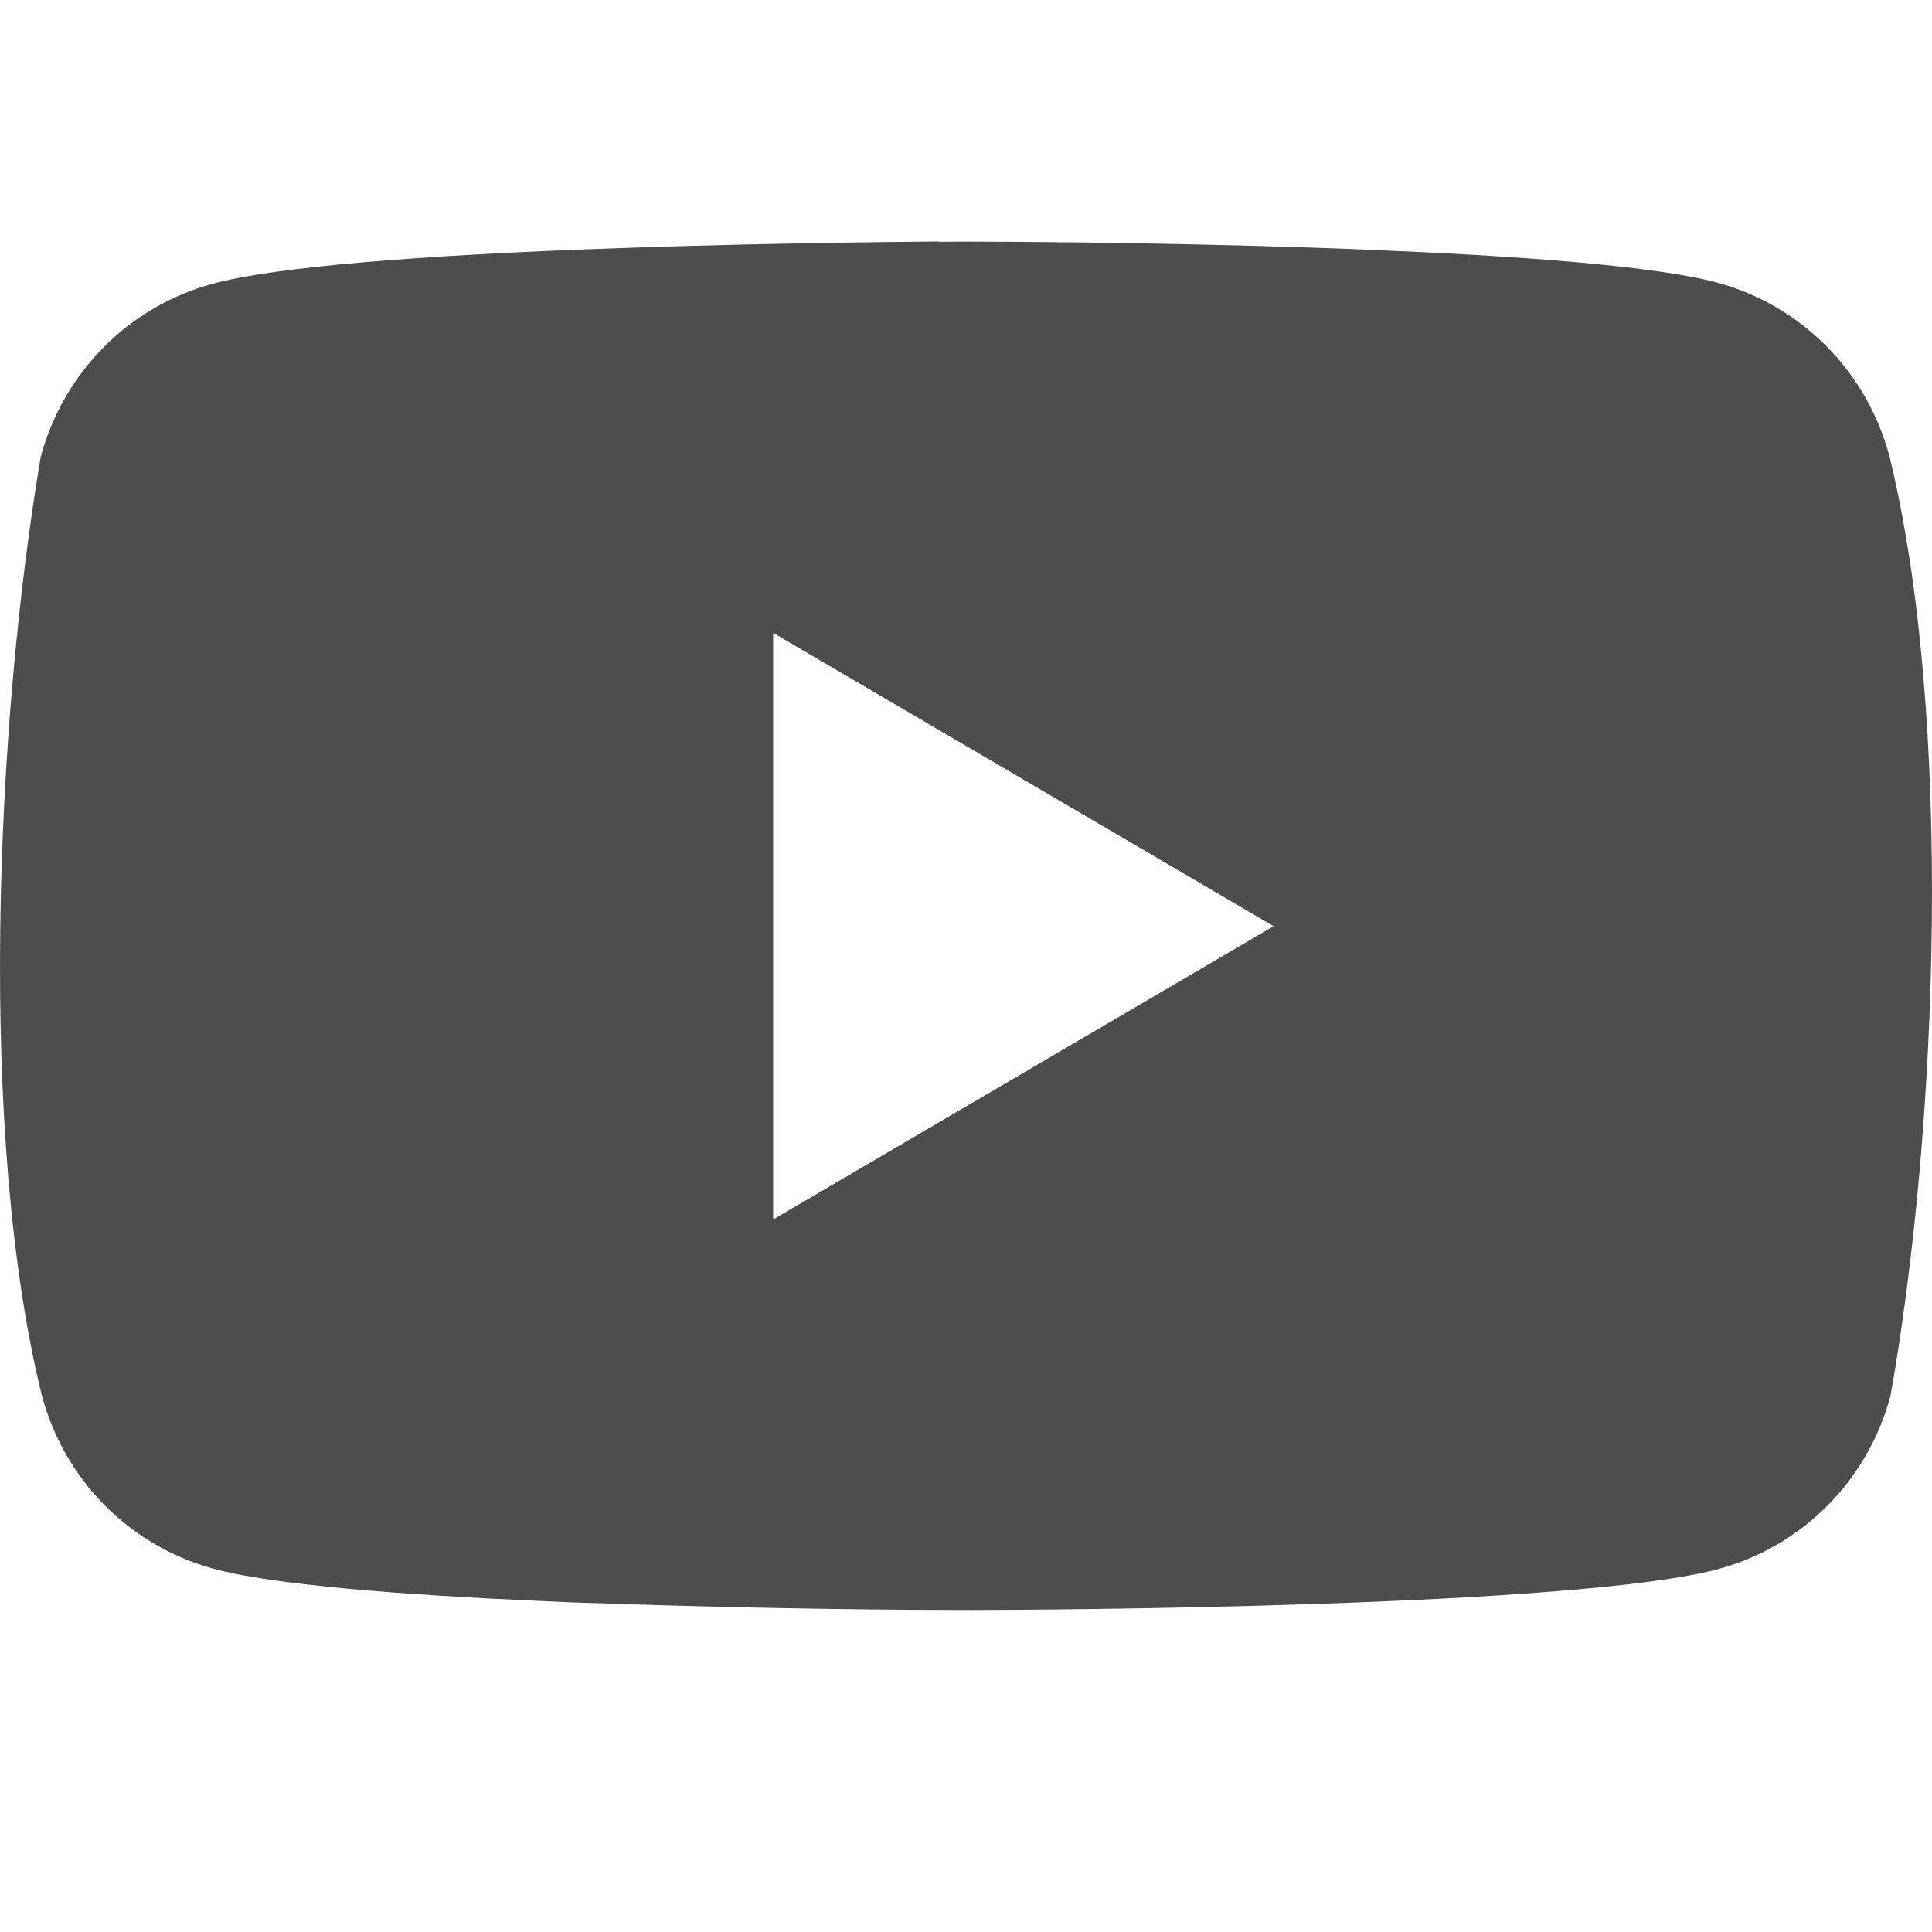
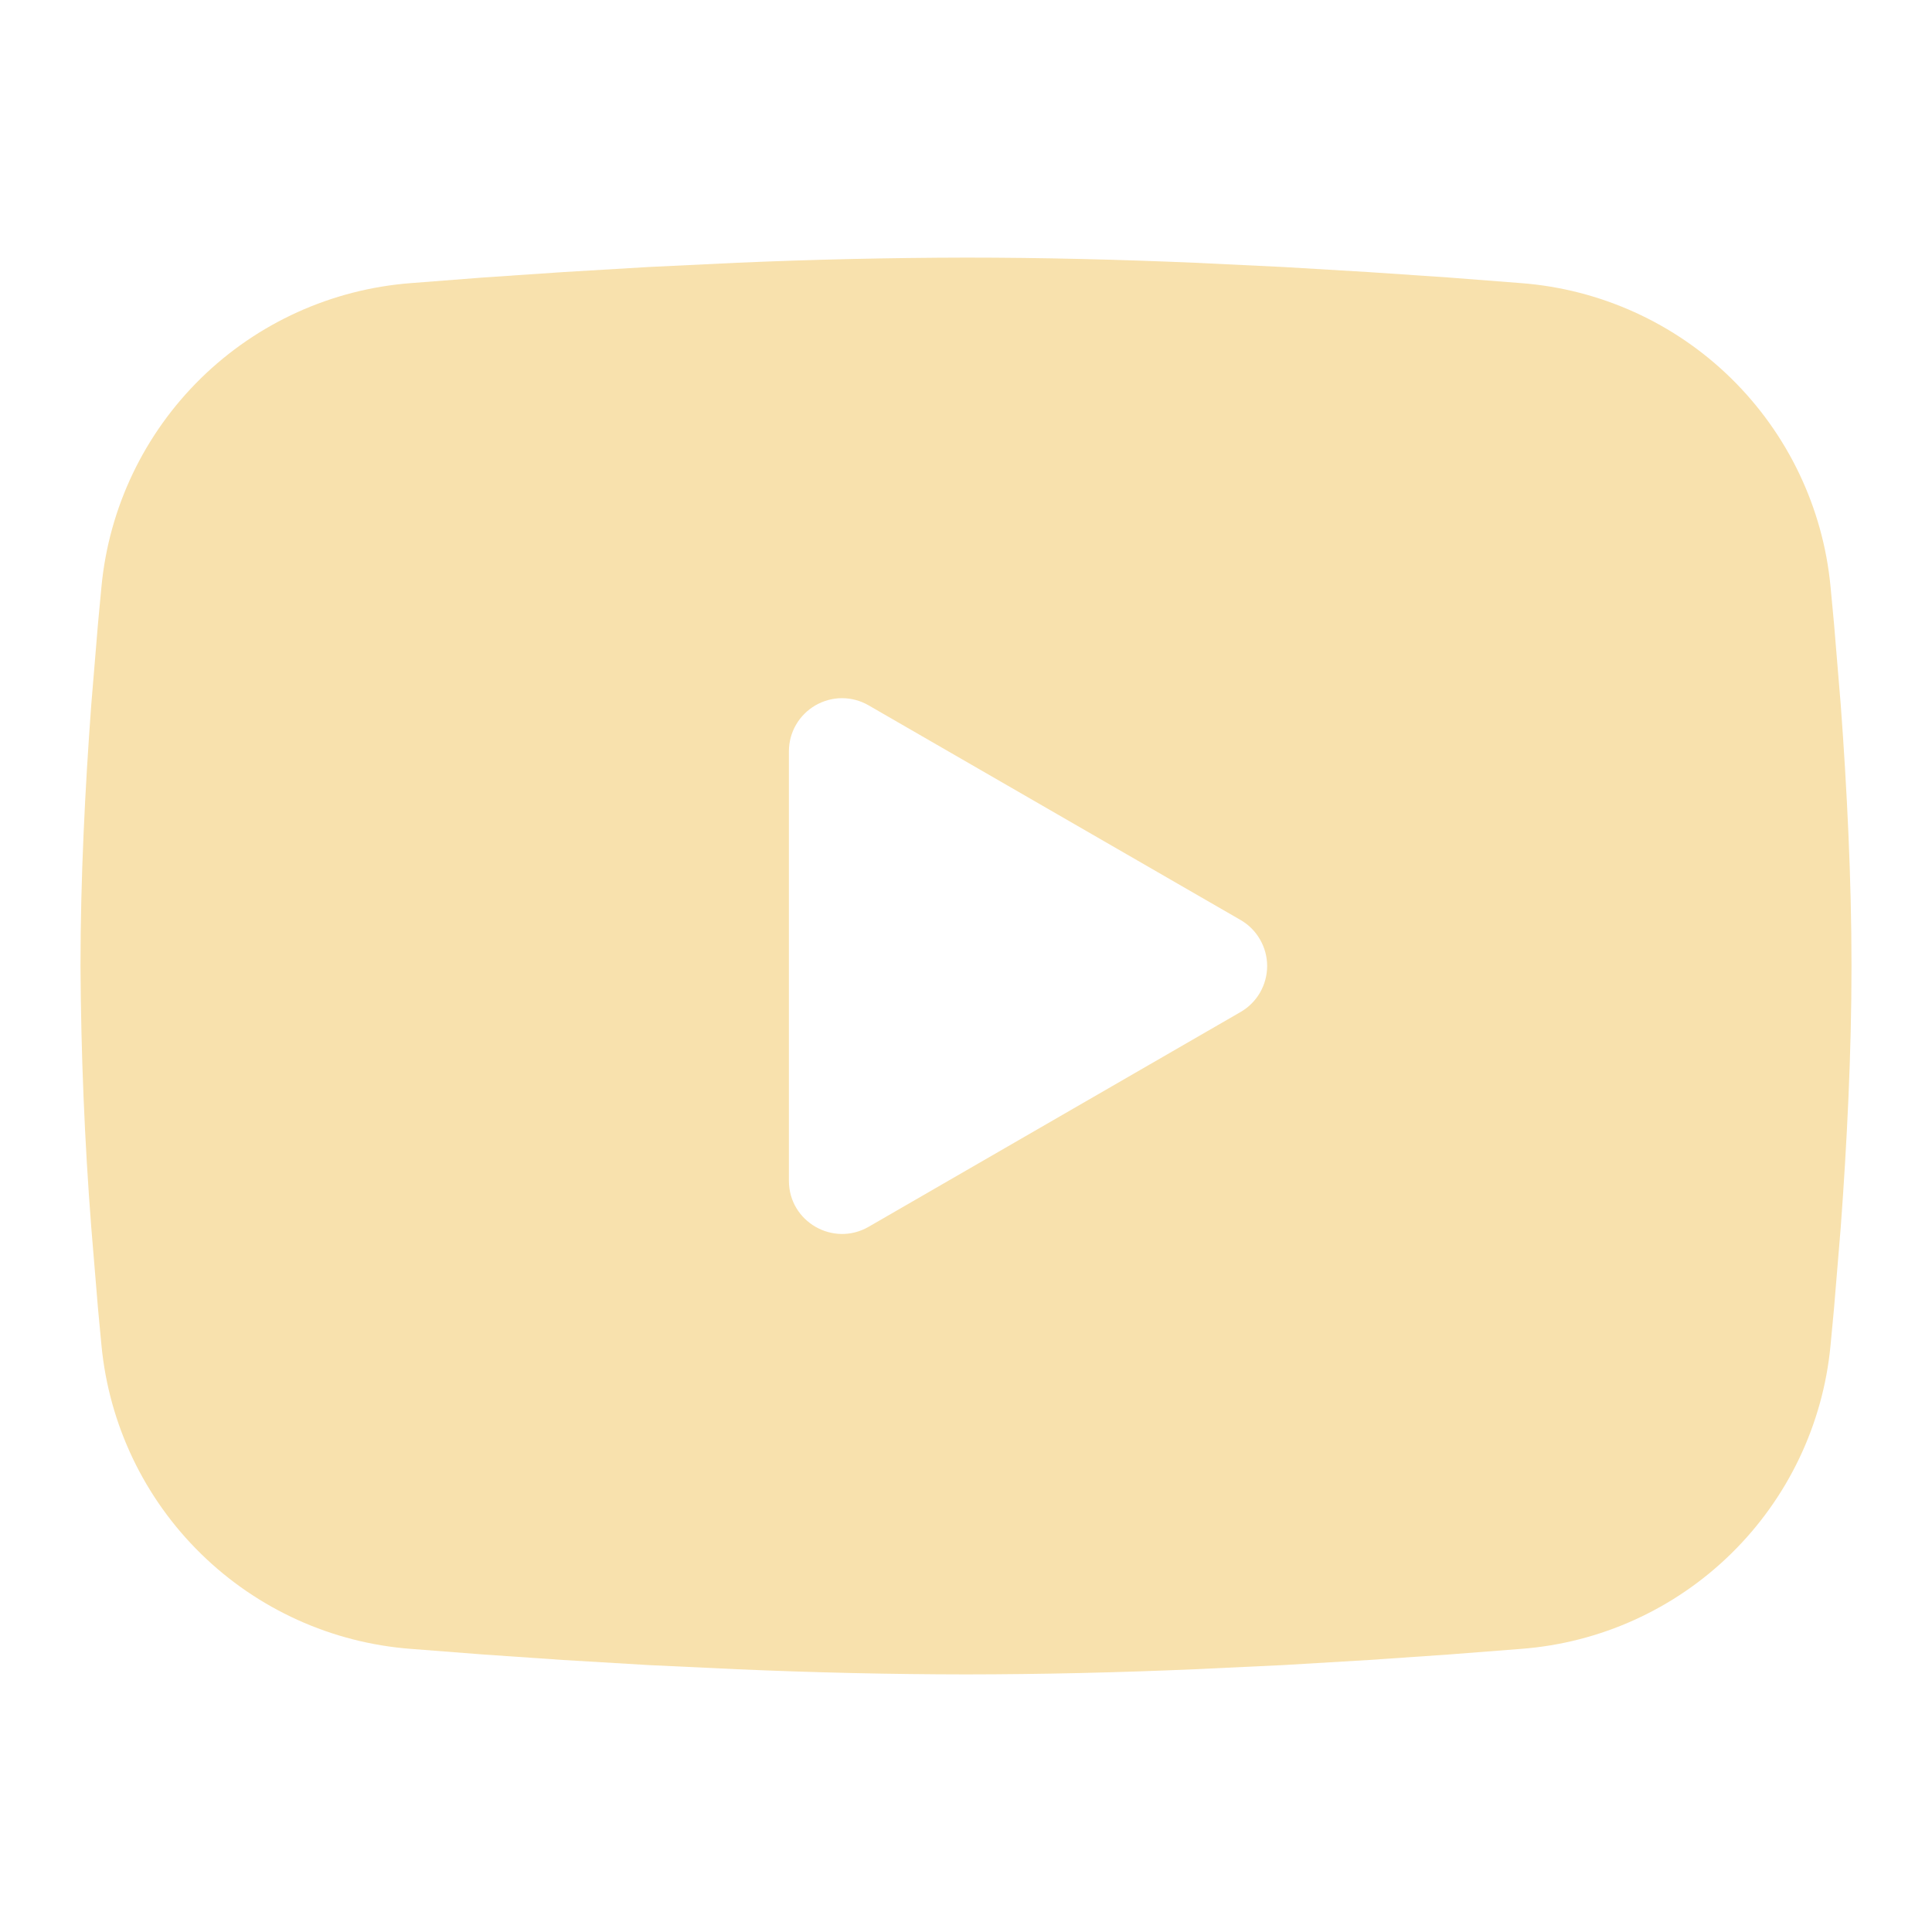
- <svg xmlns="http://www.w3.org/2000/svg" width="28" height="28" viewBox="0 0 28 28" fill="none">
-   <path d="M13.605 3.504L14.03 3.502L14.793 3.505C15.81 3.512 17.666 3.537 19.523 3.606L19.822 3.619C21.925 3.704 23.992 3.849 24.903 4.1C25.497 4.263 26.038 4.58 26.473 5.02C26.908 5.459 27.221 6.007 27.382 6.607C28.307 10.38 28.093 16.314 27.399 20.228C27.239 20.828 26.925 21.376 26.49 21.816C26.055 22.255 25.514 22.572 24.921 22.735C22.871 23.298 15.022 23.332 14.094 23.333L13.153 23.33C11.722 23.319 10.291 23.289 8.861 23.241L8.317 23.224L7.799 23.201C5.837 23.114 3.945 22.97 3.086 22.733C2.492 22.57 1.951 22.253 1.516 21.814C1.081 21.374 0.768 20.827 0.607 20.227C-0.321 16.471 -0.069 10.52 0.59 6.623C0.75 6.023 1.064 5.475 1.499 5.036C1.934 4.596 2.475 4.279 3.069 4.116C4.961 3.592 11.898 3.514 13.615 3.5L13.605 3.504ZM11.205 9.172V17.674L18.458 13.423L11.205 9.172Z" fill="#4D4D4D" />
+ <svg xmlns="http://www.w3.org/2000/svg" width="24" height="24" viewBox="0 0 24 24" fill="none">
+   <path fill-rule="evenodd" clip-rule="evenodd" d="M12 3.2C12.941 3.2 13.905 3.224 14.84 3.264L15.945 3.317L17.002 3.38L17.992 3.447L18.896 3.517C19.877 3.592 20.801 4.01 21.504 4.699C22.207 5.388 22.645 6.303 22.739 7.282L22.783 7.75L22.866 8.751C22.943 9.788 23 10.919 23 12C23 13.082 22.943 14.212 22.866 15.25L22.783 16.251L22.739 16.718C22.645 17.698 22.207 18.613 21.503 19.302C20.8 19.991 19.876 20.409 18.895 20.483L17.993 20.553L17.003 20.621L15.945 20.684L14.84 20.736C13.894 20.777 12.947 20.799 12 20.8C11.053 20.799 10.106 20.777 9.16 20.736L8.055 20.684L6.998 20.621L6.008 20.553L5.104 20.483C4.123 20.409 3.199 19.99 2.496 19.301C1.793 18.613 1.356 17.698 1.261 16.718L1.217 16.251L1.134 15.25C1.05 14.168 1.006 13.085 1 12C1 10.919 1.057 9.788 1.134 8.751L1.217 7.75L1.261 7.282C1.355 6.303 1.793 5.388 2.496 4.699C3.198 4.011 4.122 3.592 5.103 3.517L6.006 3.447L6.996 3.38L8.054 3.317L9.159 3.264C10.105 3.223 11.053 3.202 12 3.2ZM9.8 9.333V14.668C9.8 15.176 10.35 15.493 10.79 15.24L15.41 12.572C15.511 12.514 15.594 12.431 15.652 12.331C15.71 12.23 15.741 12.116 15.741 12C15.741 11.884 15.71 11.77 15.652 11.67C15.594 11.569 15.511 11.486 15.41 11.428L10.79 8.762C10.69 8.704 10.576 8.673 10.46 8.673C10.344 8.673 10.23 8.704 10.13 8.762C10.03 8.82 9.946 8.903 9.888 9.004C9.83 9.104 9.8 9.218 9.8 9.334V9.333Z" fill="#F8E1AD" />
</svg>
